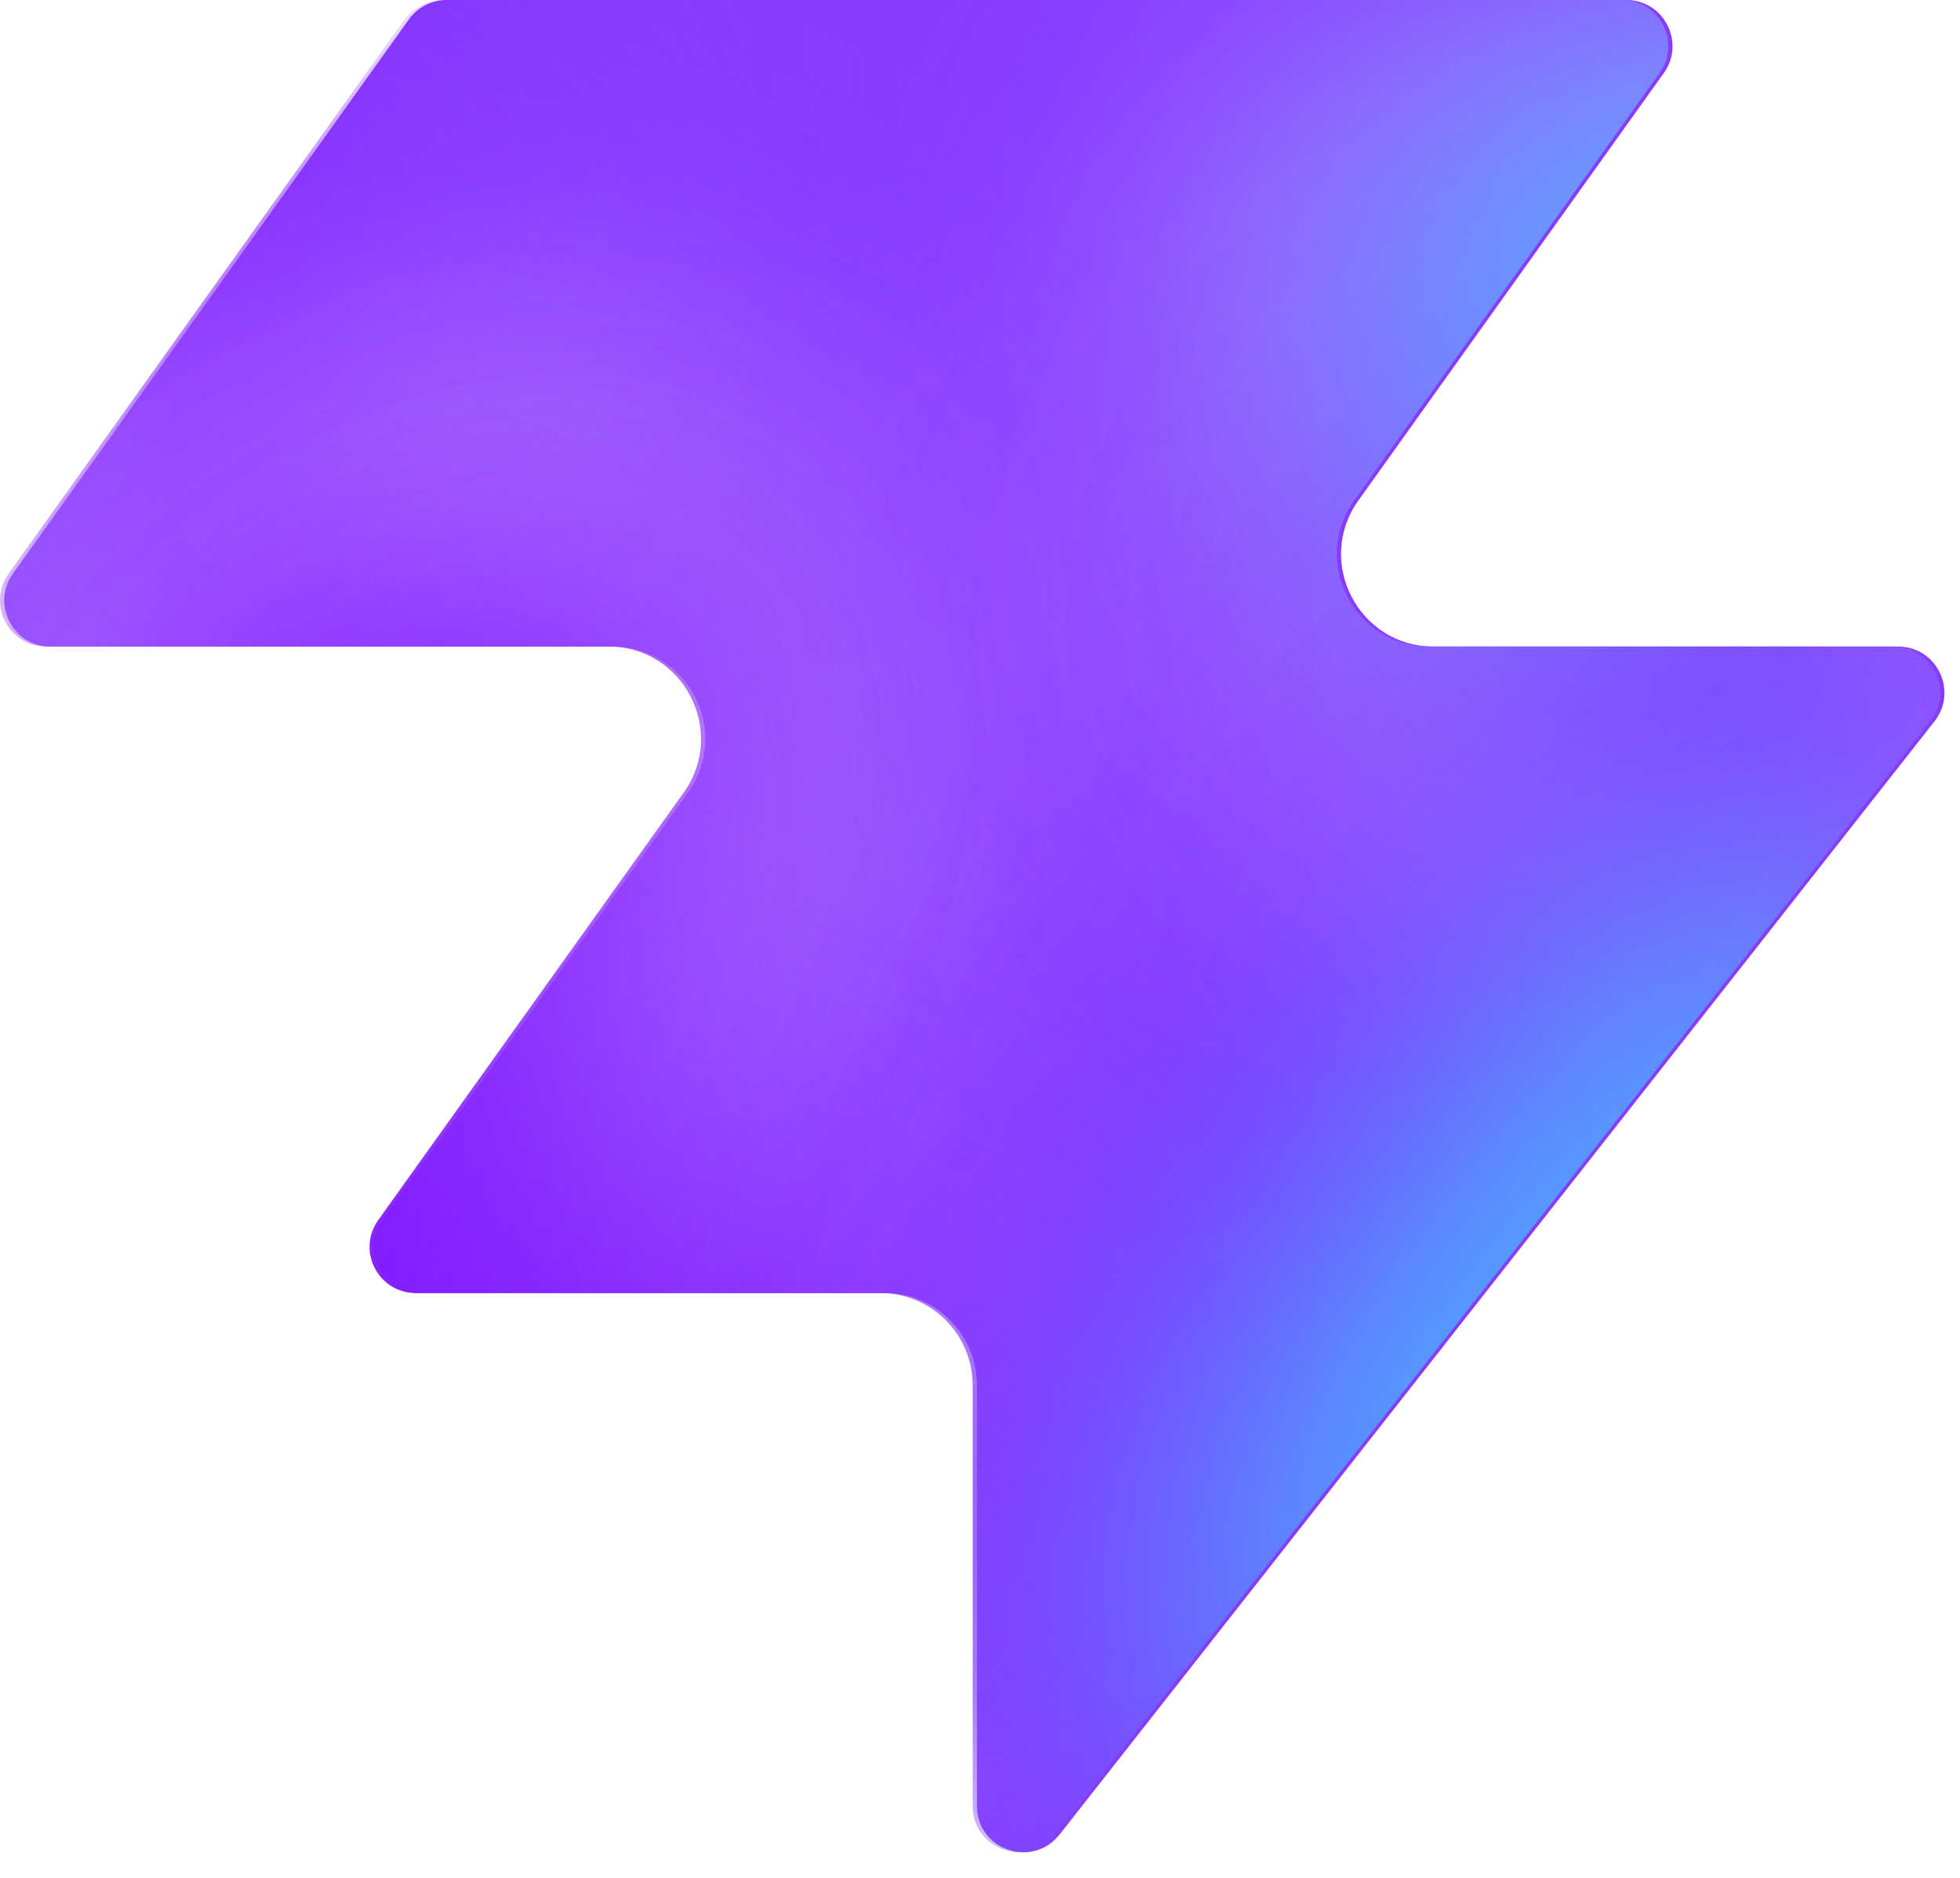
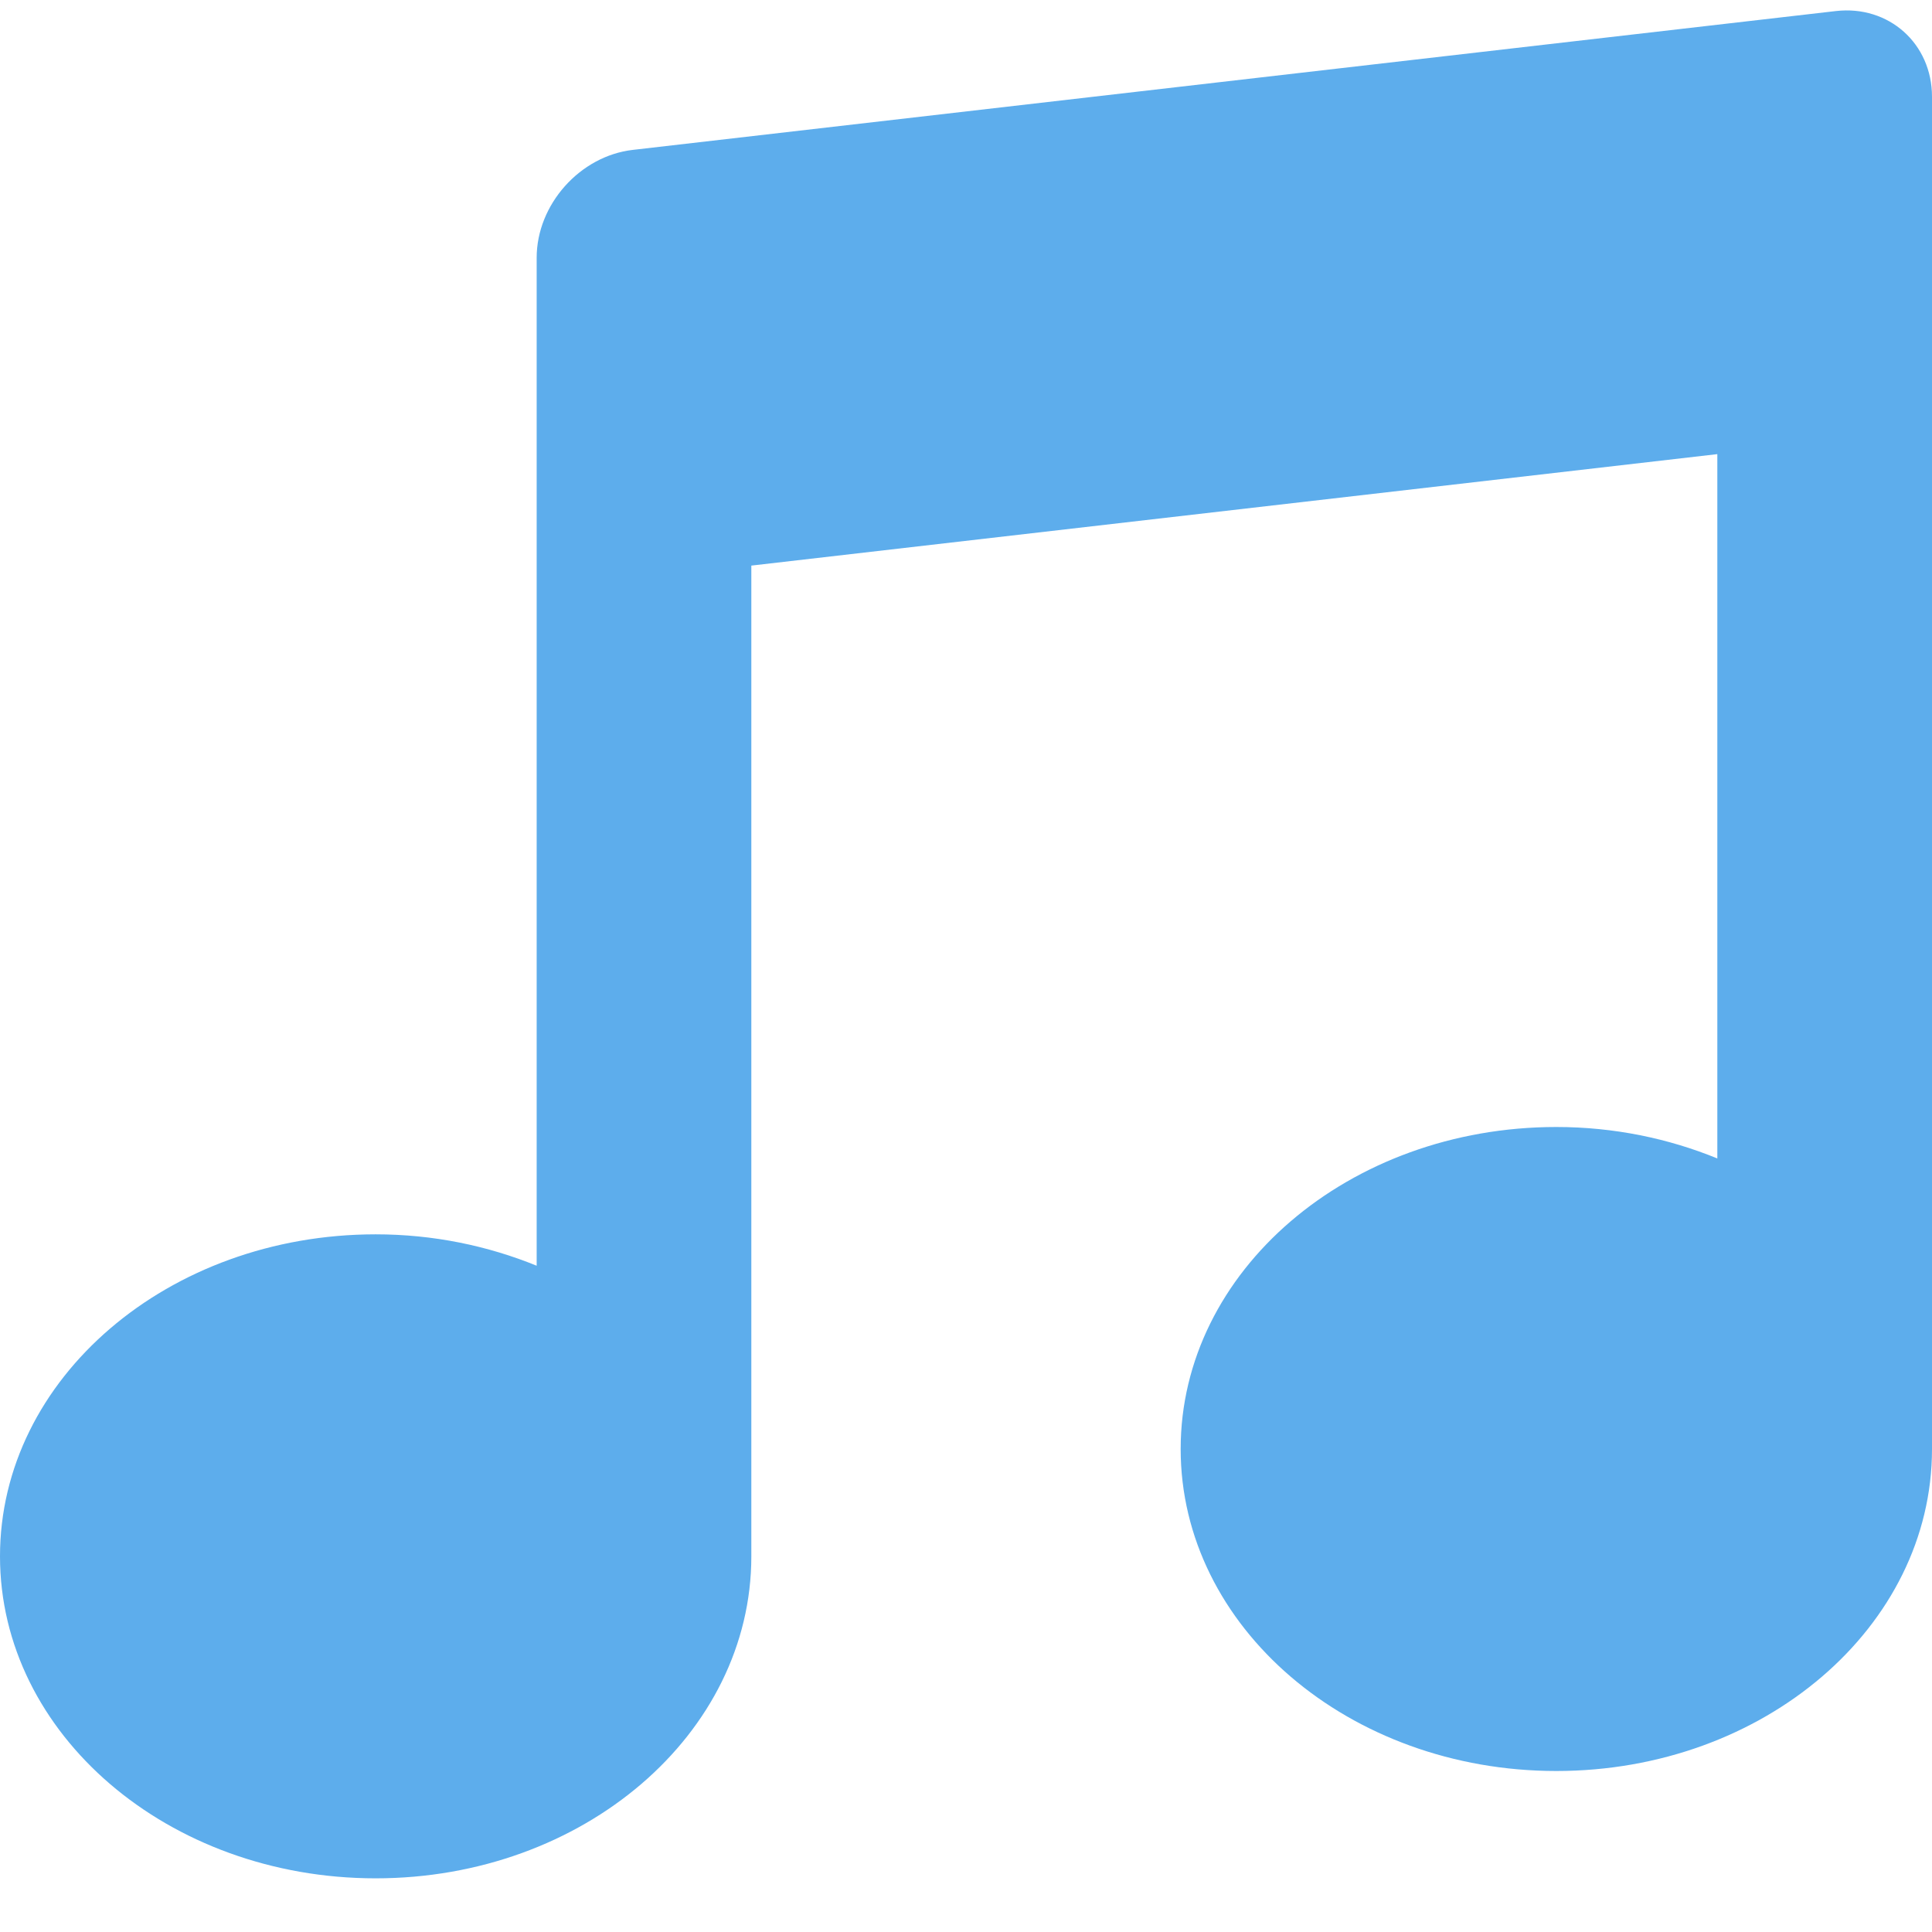
- <svg xmlns="http://www.w3.org/2000/svg" width="48" height="46" fill="none" viewBox="0 0 48 46">
-   <path fill="#863bff" d="M25.946 44.938c-.664.845-2.021.375-2.021-.698V33.937a2.26 2.26 0 0 0-2.262-2.262H10.287c-.92 0-1.456-1.04-.92-1.788l7.48-10.471c1.07-1.497 0-3.578-1.842-3.578H1.237c-.92 0-1.456-1.04-.92-1.788L10.013.474c.214-.297.556-.474.92-.474h28.894c.92 0 1.456 1.04.92 1.788l-7.48 10.471c-1.07 1.498 0 3.579 1.842 3.579h11.377c.943 0 1.473 1.088.89 1.83L25.947 44.94z" style="fill:#863bff;fill:color(display-p3 .525 .23 1);fill-opacity:1" />
-   <mask id="a" width="48" height="46" x="0" y="0" maskUnits="userSpaceOnUse" style="mask-type:alpha">
-     <path fill="#000" d="M25.842 44.938c-.664.844-2.021.375-2.021-.698V33.937a2.26 2.26 0 0 0-2.262-2.262H10.183c-.92 0-1.456-1.04-.92-1.788l7.48-10.471c1.07-1.498 0-3.579-1.842-3.579H1.133c-.92 0-1.456-1.04-.92-1.787L9.91.473c.214-.297.556-.474.92-.474h28.894c.92 0 1.456 1.04.92 1.788l-7.48 10.471c-1.07 1.498 0 3.578 1.842 3.578h11.377c.943 0 1.473 1.088.89 1.832L25.843 44.94z" style="fill:#000;fill-opacity:1" />
-   </mask>
-   <g mask="url(#a)">
-     <g filter="url(#b)">
-       <ellipse cx="5.508" cy="14.704" fill="#ede6ff" rx="5.508" ry="14.704" style="fill:#ede6ff;fill:color(display-p3 .927 .903 1);fill-opacity:1" transform="matrix(.00324 1 1 -.00324 -4.47 31.516)" />
-     </g>
-     <g filter="url(#c)">
-       <ellipse cx="10.399" cy="29.851" fill="#ede6ff" rx="10.399" ry="29.851" style="fill:#ede6ff;fill:color(display-p3 .927 .903 1);fill-opacity:1" transform="matrix(.00324 1 1 -.00324 -39.328 7.883)" />
-     </g>
-     <g filter="url(#d)">
-       <ellipse cx="5.508" cy="30.487" fill="#7e14ff" rx="5.508" ry="30.487" style="fill:#7e14ff;fill:color(display-p3 .492 .077 1);fill-opacity:1" transform="rotate(89.814 -25.913 -14.639)scale(1 -1)" />
-     </g>
-     <g filter="url(#e)">
-       <ellipse cx="5.508" cy="30.599" fill="#7e14ff" rx="5.508" ry="30.599" style="fill:#7e14ff;fill:color(display-p3 .492 .077 1);fill-opacity:1" transform="rotate(89.814 -32.644 -3.334)scale(1 -1)" />
-     </g>
-     <g filter="url(#f)">
-       <ellipse cx="5.508" cy="30.599" fill="#7e14ff" rx="5.508" ry="30.599" style="fill:#7e14ff;fill:color(display-p3 .492 .077 1);fill-opacity:1" transform="matrix(.00324 1 1 -.00324 -34.34 30.47)" />
-     </g>
-     <g filter="url(#g)">
-       <ellipse cx="14.072" cy="22.078" fill="#ede6ff" rx="14.072" ry="22.078" style="fill:#ede6ff;fill:color(display-p3 .927 .903 1);fill-opacity:1" transform="rotate(93.35 24.506 48.493)scale(-1 1)" />
-     </g>
-     <g filter="url(#h)">
-       <ellipse cx="3.47" cy="21.501" fill="#7e14ff" rx="3.47" ry="21.501" style="fill:#7e14ff;fill:color(display-p3 .492 .077 1);fill-opacity:1" transform="rotate(89.009 28.708 47.59)scale(-1 1)" />
-     </g>
-     <g filter="url(#i)">
-       <ellipse cx="3.47" cy="21.501" fill="#7e14ff" rx="3.47" ry="21.501" style="fill:#7e14ff;fill:color(display-p3 .492 .077 1);fill-opacity:1" transform="rotate(89.009 28.708 47.59)scale(-1 1)" />
-     </g>
-     <g filter="url(#j)">
-       <ellipse cx=".387" cy="8.972" fill="#7e14ff" rx="4.407" ry="29.108" style="fill:#7e14ff;fill:color(display-p3 .492 .077 1);fill-opacity:1" transform="rotate(39.51 .387 8.972)" />
-     </g>
-     <g filter="url(#k)">
-       <ellipse cx="47.523" cy="-6.092" fill="#7e14ff" rx="4.407" ry="29.108" style="fill:#7e14ff;fill:color(display-p3 .492 .077 1);fill-opacity:1" transform="rotate(37.892 47.523 -6.092)" />
-     </g>
-     <g filter="url(#l)">
-       <ellipse cx="41.412" cy="6.333" fill="#47bfff" rx="5.971" ry="9.665" style="fill:#47bfff;fill:color(display-p3 .28 .748 1);fill-opacity:1" transform="rotate(37.892 41.412 6.333)" />
-     </g>
-     <g filter="url(#m)">
-       <ellipse cx="-1.879" cy="38.332" fill="#7e14ff" rx="4.407" ry="29.108" style="fill:#7e14ff;fill:color(display-p3 .492 .077 1);fill-opacity:1" transform="rotate(37.892 -1.88 38.332)" />
-     </g>
-     <g filter="url(#n)">
-       <ellipse cx="-1.879" cy="38.332" fill="#7e14ff" rx="4.407" ry="29.108" style="fill:#7e14ff;fill:color(display-p3 .492 .077 1);fill-opacity:1" transform="rotate(37.892 -1.88 38.332)" />
-     </g>
-     <g filter="url(#o)">
-       <ellipse cx="35.651" cy="29.907" fill="#7e14ff" rx="4.407" ry="29.108" style="fill:#7e14ff;fill:color(display-p3 .492 .077 1);fill-opacity:1" transform="rotate(37.892 35.651 29.907)" />
-     </g>
-     <g filter="url(#p)">
-       <ellipse cx="38.418" cy="32.4" fill="#47bfff" rx="5.971" ry="15.297" style="fill:#47bfff;fill:color(display-p3 .28 .748 1);fill-opacity:1" transform="rotate(37.892 38.418 32.4)" />
-     </g>
-   </g>
-   <defs>
-     <filter id="b" width="60.045" height="41.654" x="-19.77" y="16.149" color-interpolation-filters="sRGB" filterUnits="userSpaceOnUse">
-       <feFlood flood-opacity="0" result="BackgroundImageFix" />
-       <feBlend in="SourceGraphic" in2="BackgroundImageFix" result="shape" />
-       <feGaussianBlur result="effect1_foregroundBlur_2002_17158" stdDeviation="7.659" />
-     </filter>
-     <filter id="c" width="90.34" height="51.437" x="-54.613" y="-7.533" color-interpolation-filters="sRGB" filterUnits="userSpaceOnUse">
-       <feFlood flood-opacity="0" result="BackgroundImageFix" />
-       <feBlend in="SourceGraphic" in2="BackgroundImageFix" result="shape" />
-       <feGaussianBlur result="effect1_foregroundBlur_2002_17158" stdDeviation="7.659" />
-     </filter>
-     <filter id="d" width="79.355" height="29.4" x="-49.64" y="2.03" color-interpolation-filters="sRGB" filterUnits="userSpaceOnUse">
-       <feFlood flood-opacity="0" result="BackgroundImageFix" />
-       <feBlend in="SourceGraphic" in2="BackgroundImageFix" result="shape" />
-       <feGaussianBlur result="effect1_foregroundBlur_2002_17158" stdDeviation="4.596" />
-     </filter>
-     <filter id="e" width="79.579" height="29.4" x="-45.045" y="20.029" color-interpolation-filters="sRGB" filterUnits="userSpaceOnUse">
-       <feFlood flood-opacity="0" result="BackgroundImageFix" />
-       <feBlend in="SourceGraphic" in2="BackgroundImageFix" result="shape" />
-       <feGaussianBlur result="effect1_foregroundBlur_2002_17158" stdDeviation="4.596" />
-     </filter>
-     <filter id="f" width="79.579" height="29.4" x="-43.513" y="21.178" color-interpolation-filters="sRGB" filterUnits="userSpaceOnUse">
-       <feFlood flood-opacity="0" result="BackgroundImageFix" />
-       <feBlend in="SourceGraphic" in2="BackgroundImageFix" result="shape" />
-       <feGaussianBlur result="effect1_foregroundBlur_2002_17158" stdDeviation="4.596" />
-     </filter>
-     <filter id="g" width="74.749" height="58.852" x="15.756" y="-17.901" color-interpolation-filters="sRGB" filterUnits="userSpaceOnUse">
-       <feFlood flood-opacity="0" result="BackgroundImageFix" />
-       <feBlend in="SourceGraphic" in2="BackgroundImageFix" result="shape" />
-       <feGaussianBlur result="effect1_foregroundBlur_2002_17158" stdDeviation="7.659" />
-     </filter>
-     <filter id="h" width="61.377" height="25.362" x="23.548" y="2.284" color-interpolation-filters="sRGB" filterUnits="userSpaceOnUse">
-       <feFlood flood-opacity="0" result="BackgroundImageFix" />
-       <feBlend in="SourceGraphic" in2="BackgroundImageFix" result="shape" />
-       <feGaussianBlur result="effect1_foregroundBlur_2002_17158" stdDeviation="4.596" />
-     </filter>
-     <filter id="i" width="61.377" height="25.362" x="23.548" y="2.284" color-interpolation-filters="sRGB" filterUnits="userSpaceOnUse">
-       <feFlood flood-opacity="0" result="BackgroundImageFix" />
-       <feBlend in="SourceGraphic" in2="BackgroundImageFix" result="shape" />
-       <feGaussianBlur result="effect1_foregroundBlur_2002_17158" stdDeviation="4.596" />
-     </filter>
-     <filter id="j" width="56.045" height="63.649" x="-27.636" y="-22.853" color-interpolation-filters="sRGB" filterUnits="userSpaceOnUse">
-       <feFlood flood-opacity="0" result="BackgroundImageFix" />
-       <feBlend in="SourceGraphic" in2="BackgroundImageFix" result="shape" />
-       <feGaussianBlur result="effect1_foregroundBlur_2002_17158" stdDeviation="4.596" />
-     </filter>
-     <filter id="k" width="54.814" height="64.646" x="20.116" y="-38.415" color-interpolation-filters="sRGB" filterUnits="userSpaceOnUse">
-       <feFlood flood-opacity="0" result="BackgroundImageFix" />
-       <feBlend in="SourceGraphic" in2="BackgroundImageFix" result="shape" />
-       <feGaussianBlur result="effect1_foregroundBlur_2002_17158" stdDeviation="4.596" />
-     </filter>
-     <filter id="l" width="33.541" height="35.313" x="24.641" y="-11.323" color-interpolation-filters="sRGB" filterUnits="userSpaceOnUse">
-       <feFlood flood-opacity="0" result="BackgroundImageFix" />
-       <feBlend in="SourceGraphic" in2="BackgroundImageFix" result="shape" />
-       <feGaussianBlur result="effect1_foregroundBlur_2002_17158" stdDeviation="4.596" />
-     </filter>
-     <filter id="m" width="54.814" height="64.646" x="-29.286" y="6.009" color-interpolation-filters="sRGB" filterUnits="userSpaceOnUse">
-       <feFlood flood-opacity="0" result="BackgroundImageFix" />
-       <feBlend in="SourceGraphic" in2="BackgroundImageFix" result="shape" />
-       <feGaussianBlur result="effect1_foregroundBlur_2002_17158" stdDeviation="4.596" />
-     </filter>
-     <filter id="n" width="54.814" height="64.646" x="-29.286" y="6.009" color-interpolation-filters="sRGB" filterUnits="userSpaceOnUse">
-       <feFlood flood-opacity="0" result="BackgroundImageFix" />
-       <feBlend in="SourceGraphic" in2="BackgroundImageFix" result="shape" />
-       <feGaussianBlur result="effect1_foregroundBlur_2002_17158" stdDeviation="4.596" />
-     </filter>
-     <filter id="o" width="54.814" height="64.646" x="8.244" y="-2.416" color-interpolation-filters="sRGB" filterUnits="userSpaceOnUse">
-       <feFlood flood-opacity="0" result="BackgroundImageFix" />
-       <feBlend in="SourceGraphic" in2="BackgroundImageFix" result="shape" />
-       <feGaussianBlur result="effect1_foregroundBlur_2002_17158" stdDeviation="4.596" />
-     </filter>
-     <filter id="p" width="39.409" height="43.623" x="18.713" y="10.588" color-interpolation-filters="sRGB" filterUnits="userSpaceOnUse">
-       <feFlood flood-opacity="0" result="BackgroundImageFix" />
-       <feBlend in="SourceGraphic" in2="BackgroundImageFix" result="shape" />
-       <feGaussianBlur result="effect1_foregroundBlur_2002_17158" stdDeviation="4.596" />
-     </filter>
-   </defs>
+ <svg xmlns="http://www.w3.org/2000/svg" viewBox="0 0 36 36">
+   <path fill="#5DADEC" d="M34.209.206L11.791 2.793C10.806 2.907 10 3.811 10 4.803v18.782C9.09 23.214 8.075 23 7 23c-3.865 0-7 2.685-7 6 0 3.314 3.135 6 7 6s7-2.686 7-6V10.539l18-2.077v13.124c-.91-.372-1.925-.586-3-.586-3.865 0-7 2.685-7 6 0 3.314 3.135 6 7 6s7-2.686 7-6V1.803c0-.992-.806-1.71-1.791-1.597z" />
</svg>
